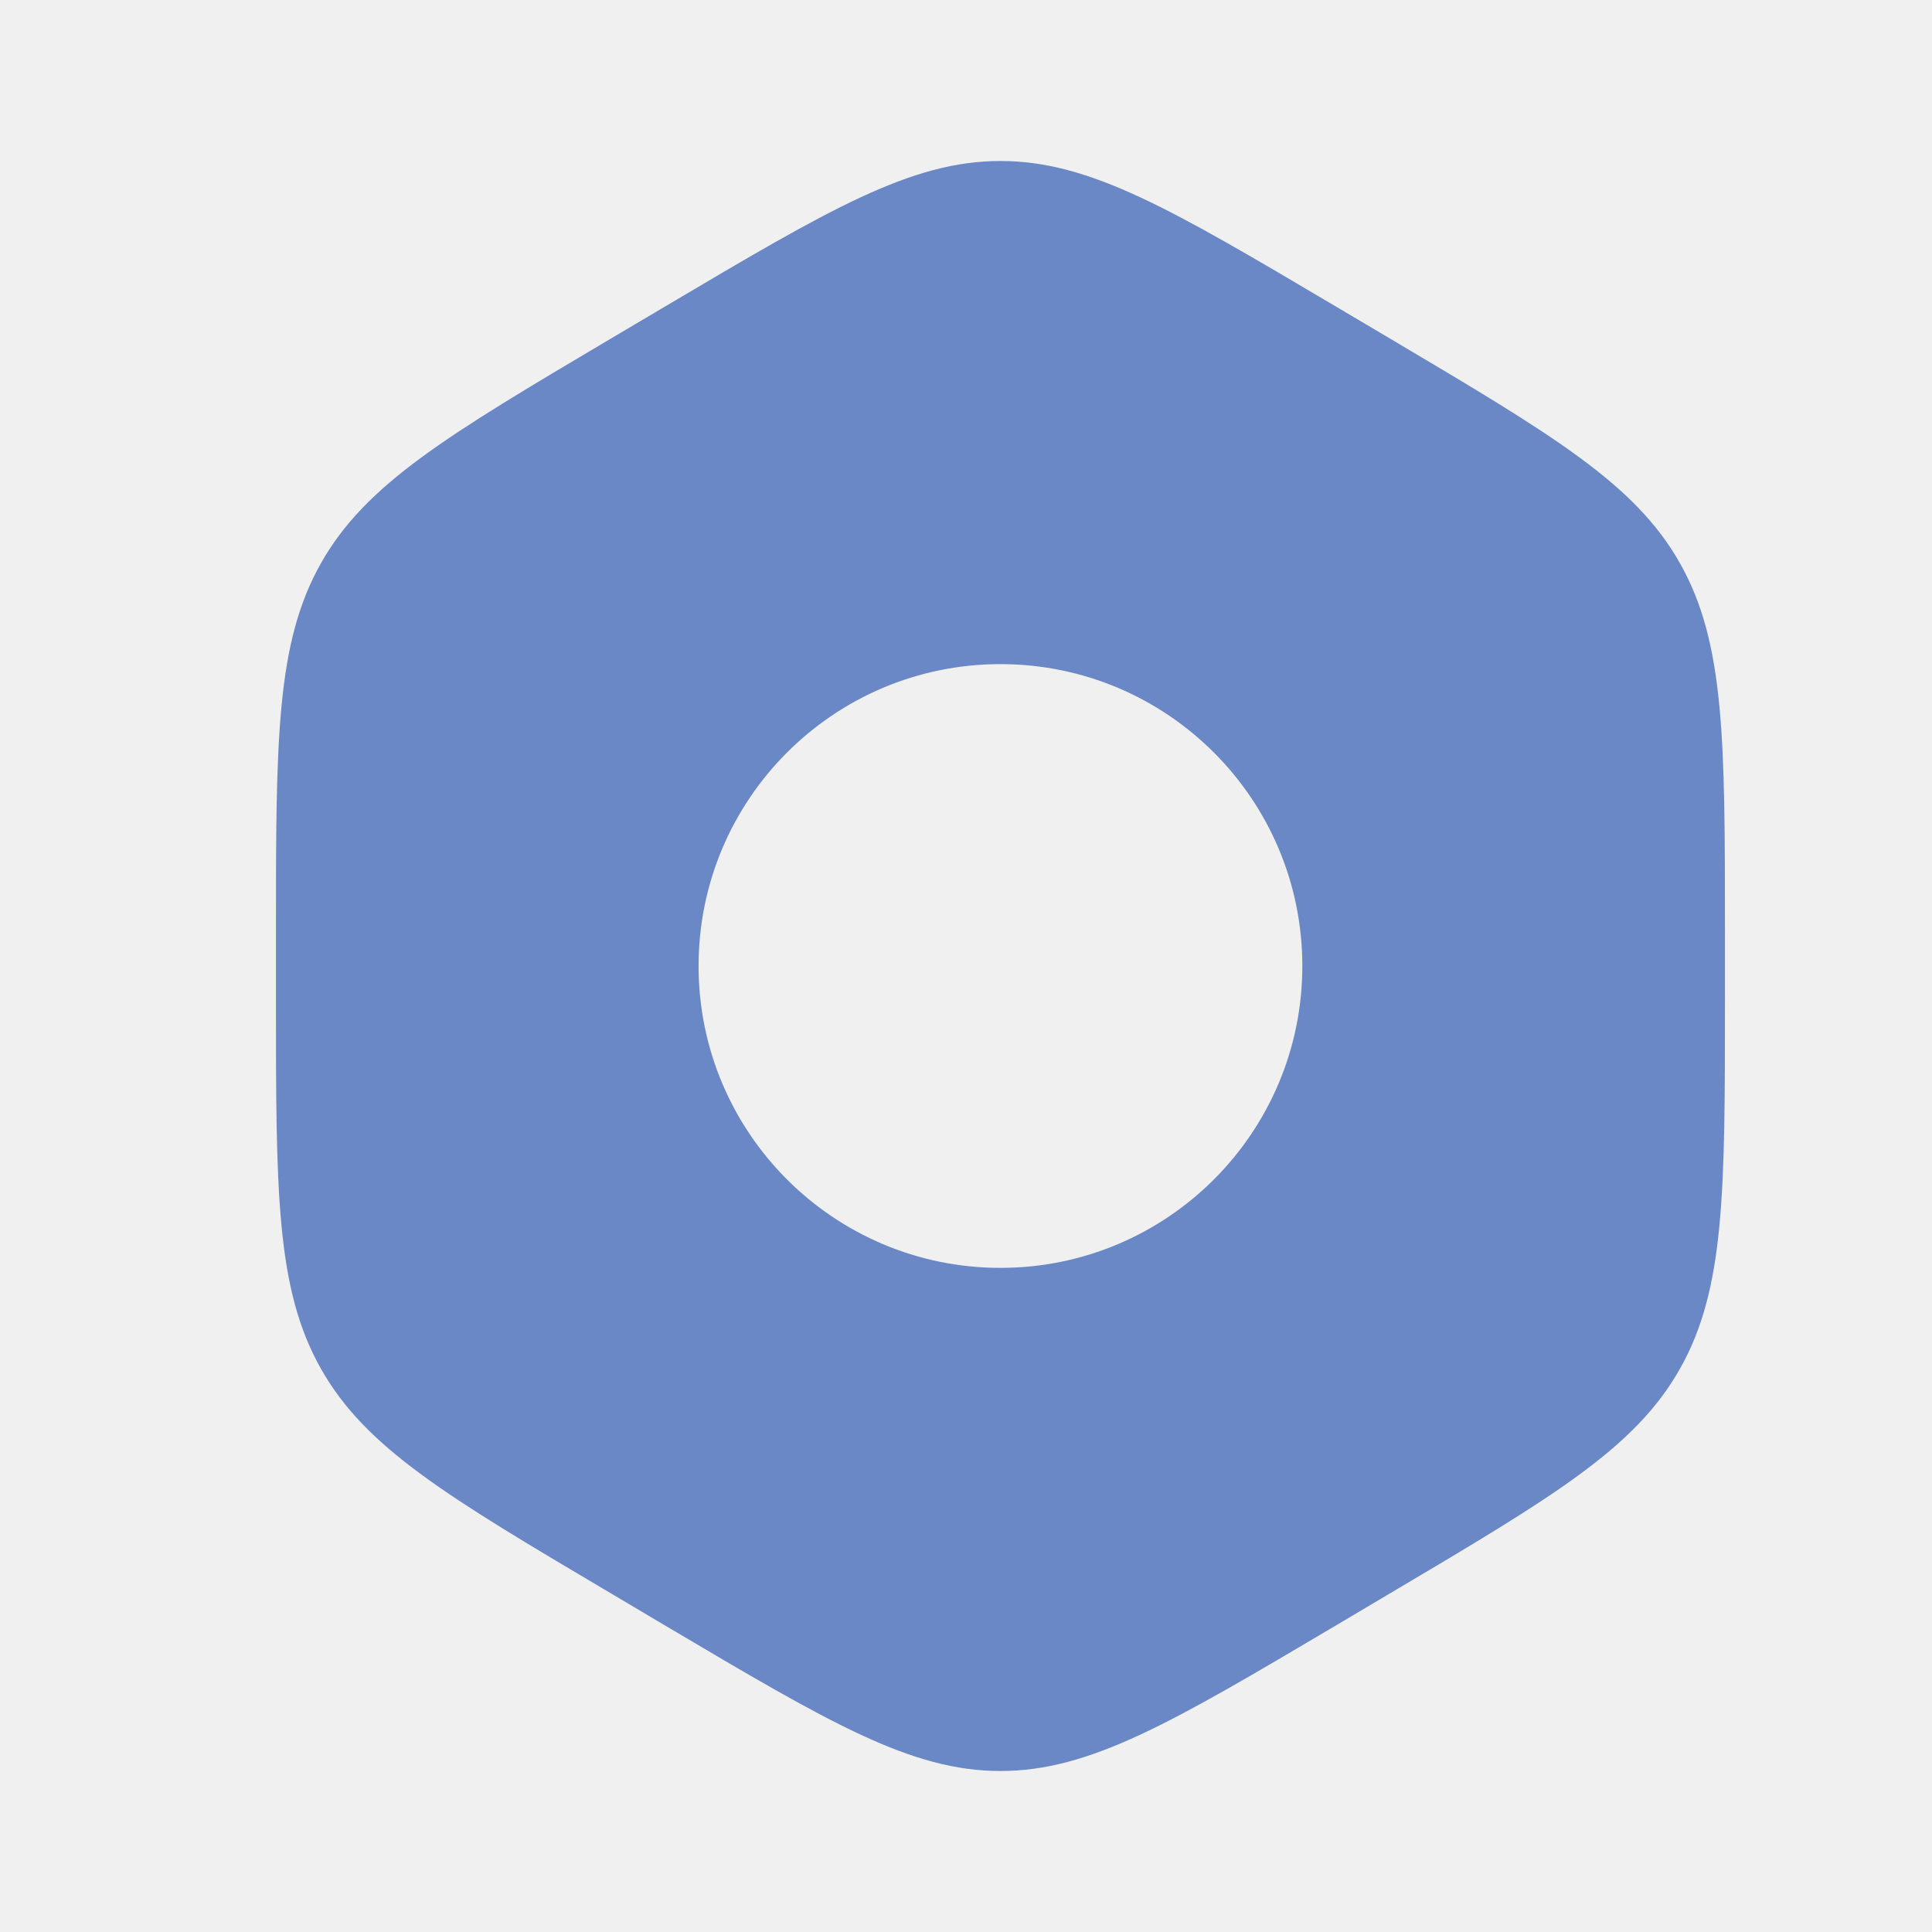
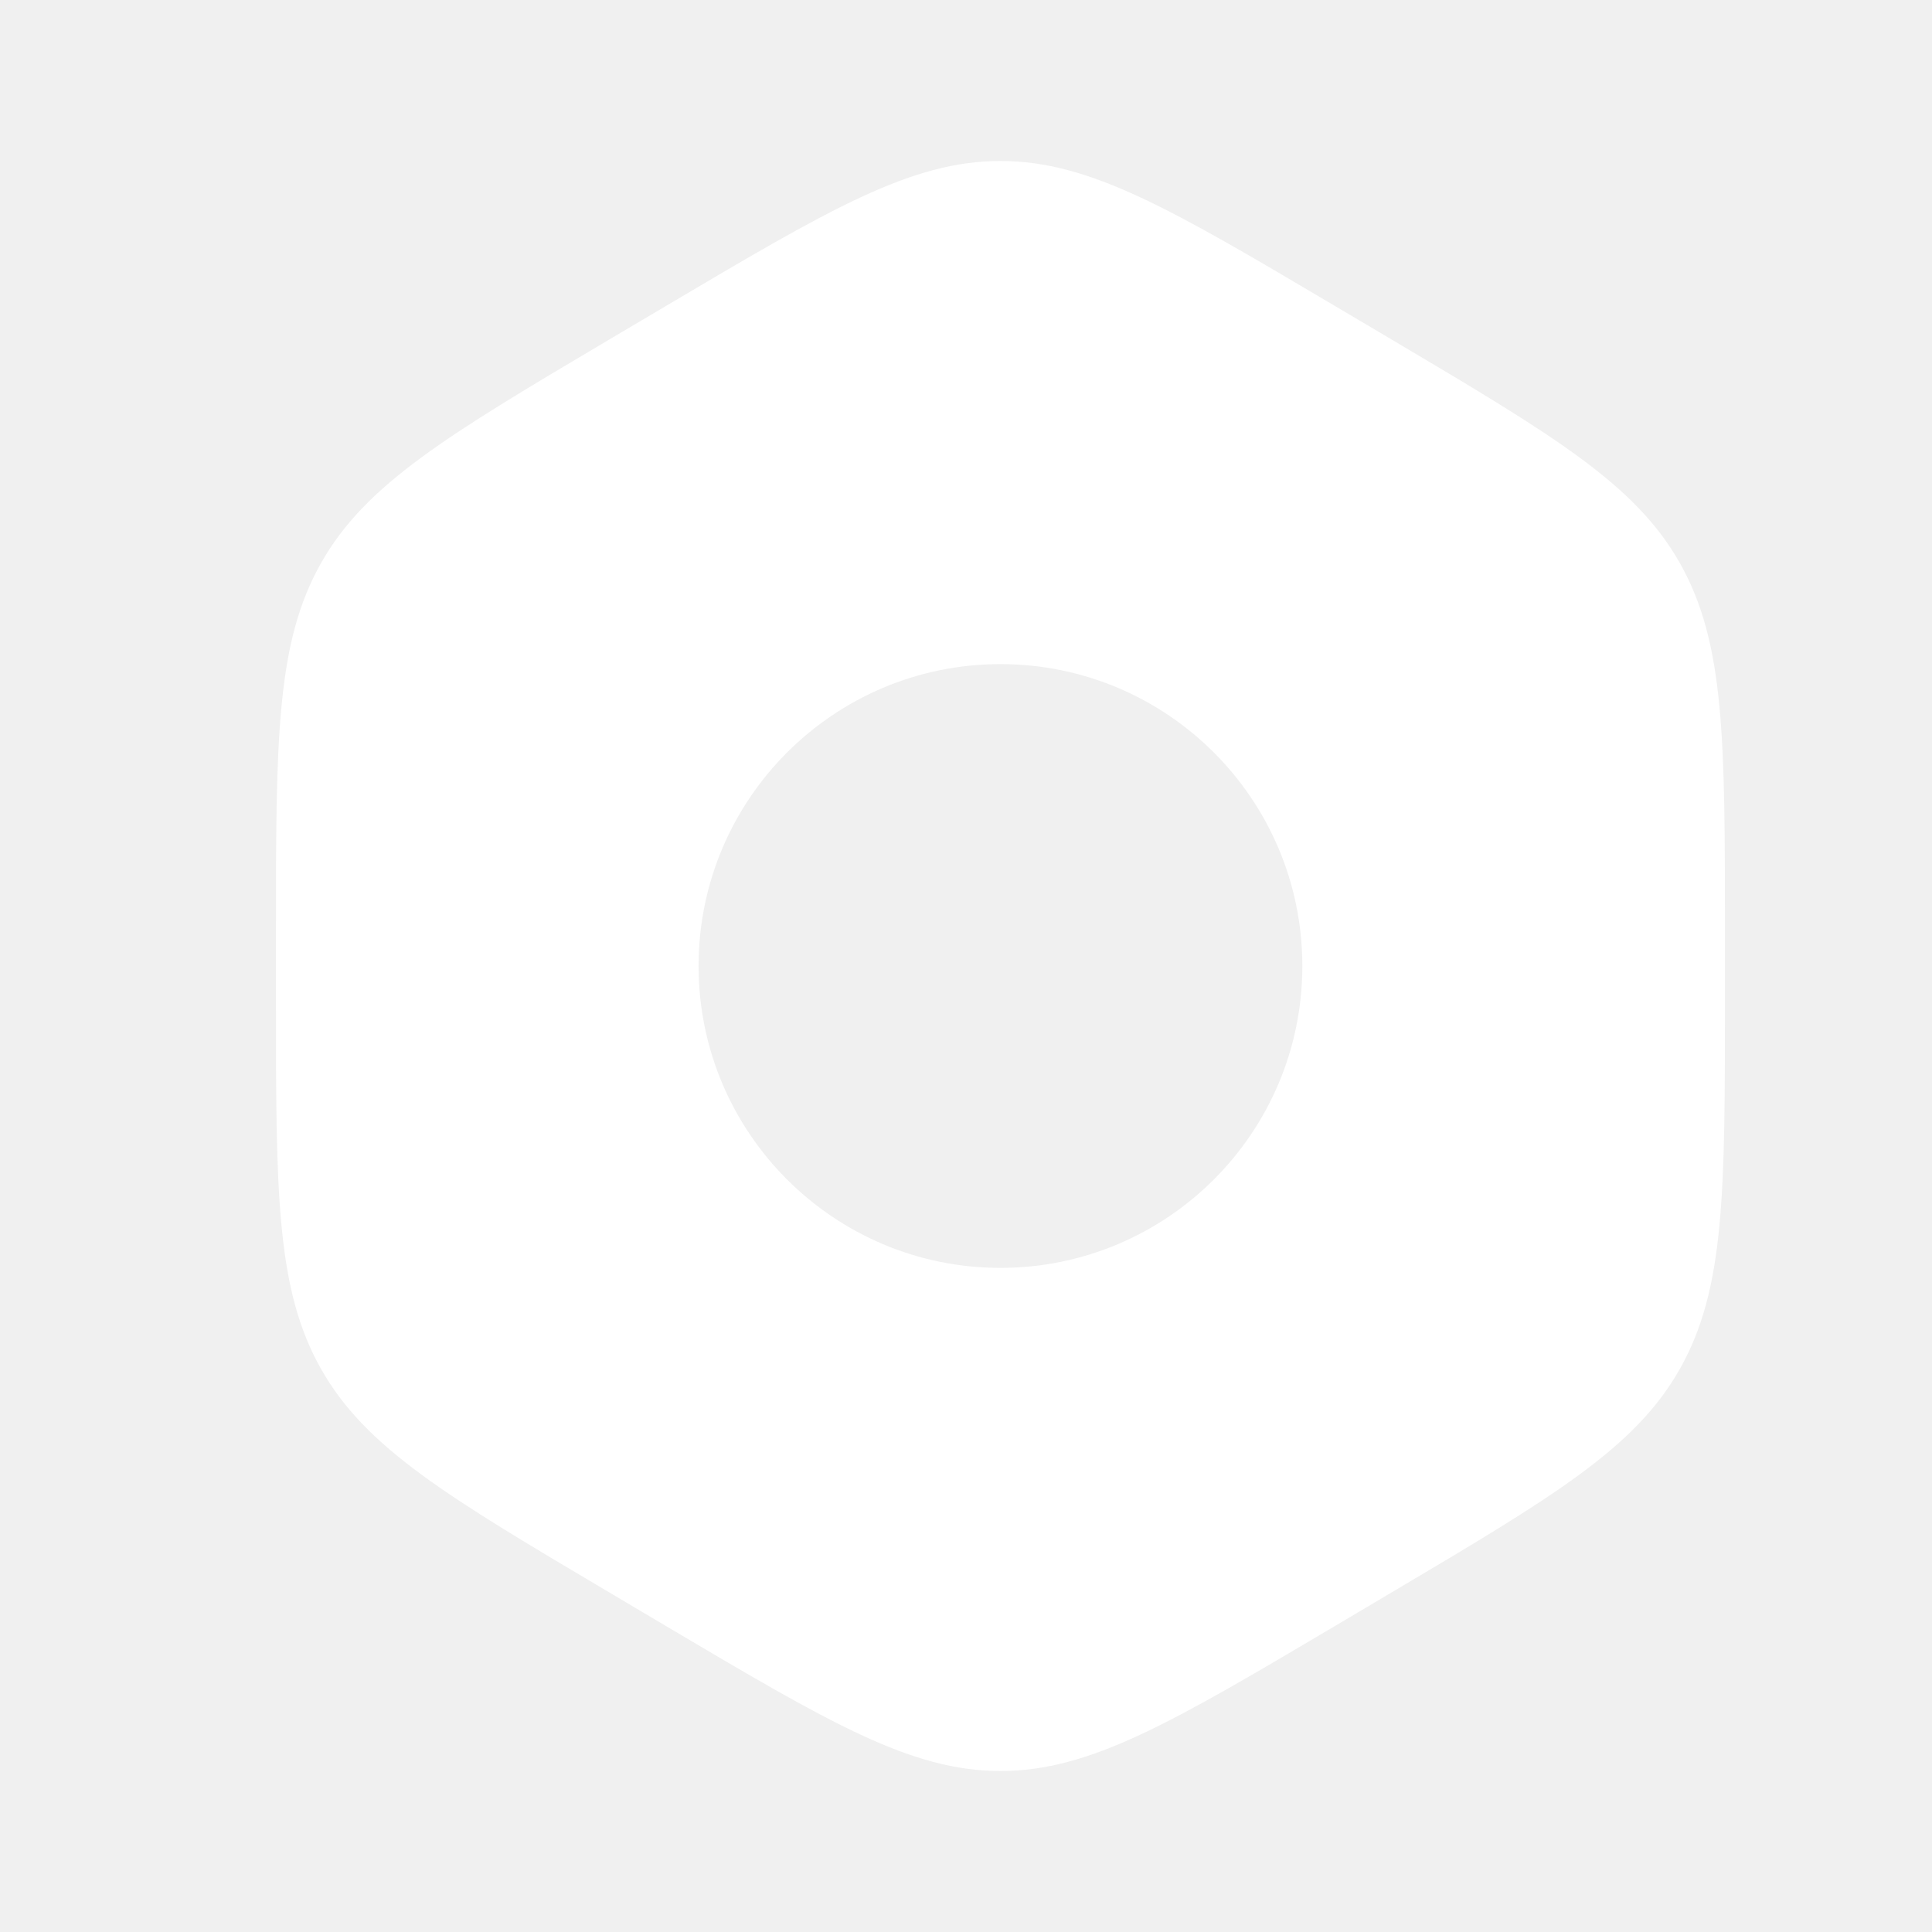
<svg xmlns="http://www.w3.org/2000/svg" width="800px" height="800px" viewBox="0 0 24 24" fill="none">
-   <path fill-rule="evenodd" clip-rule="evenodd" d="M12.428 2C11.314 2 10.3 2.601 8.271 3.802L7.585 4.208C5.556 5.41 4.542 6.011 3.985 7C3.428 7.989 3.428 9.191 3.428 11.594V12.406C3.428 14.809 3.428 16.011 3.985 17C4.542 17.989 5.556 18.59 7.585 19.791L8.271 20.198C10.3 21.399 11.314 22 12.428 22C13.542 22 14.556 21.399 16.585 20.198L17.271 19.791C19.299 18.59 20.314 17.989 20.871 17C21.428 16.011 21.428 14.809 21.428 12.406V11.594C21.428 9.191 21.428 7.989 20.871 7C20.314 6.011 19.299 5.41 17.271 4.208L16.585 3.802C14.556 2.601 13.542 2 12.428 2ZM8.678 12C8.678 9.929 10.357 8.25 12.428 8.25C14.499 8.25 16.178 9.929 16.178 12C16.178 14.071 14.499 15.75 12.428 15.75C10.357 15.75 8.678 14.071 8.678 12Z" fill="#6a88c5" />
+   <path fill-rule="evenodd" clip-rule="evenodd" d="M12.428 2C11.314 2 10.3 2.601 8.271 3.802L7.585 4.208C5.556 5.41 4.542 6.011 3.985 7C3.428 7.989 3.428 9.191 3.428 11.594V12.406C3.428 14.809 3.428 16.011 3.985 17C4.542 17.989 5.556 18.59 7.585 19.791L8.271 20.198C10.3 21.399 11.314 22 12.428 22C13.542 22 14.556 21.399 16.585 20.198L17.271 19.791C19.299 18.59 20.314 17.989 20.871 17C21.428 16.011 21.428 14.809 21.428 12.406V11.594C21.428 9.191 21.428 7.989 20.871 7C20.314 6.011 19.299 5.41 17.271 4.208L16.585 3.802C14.556 2.601 13.542 2 12.428 2ZM8.678 12C8.678 9.929 10.357 8.25 12.428 8.25C14.499 8.25 16.178 9.929 16.178 12C16.178 14.071 14.499 15.75 12.428 15.75C10.357 15.75 8.678 14.071 8.678 12Z" fill="#fff" />
</svg>
